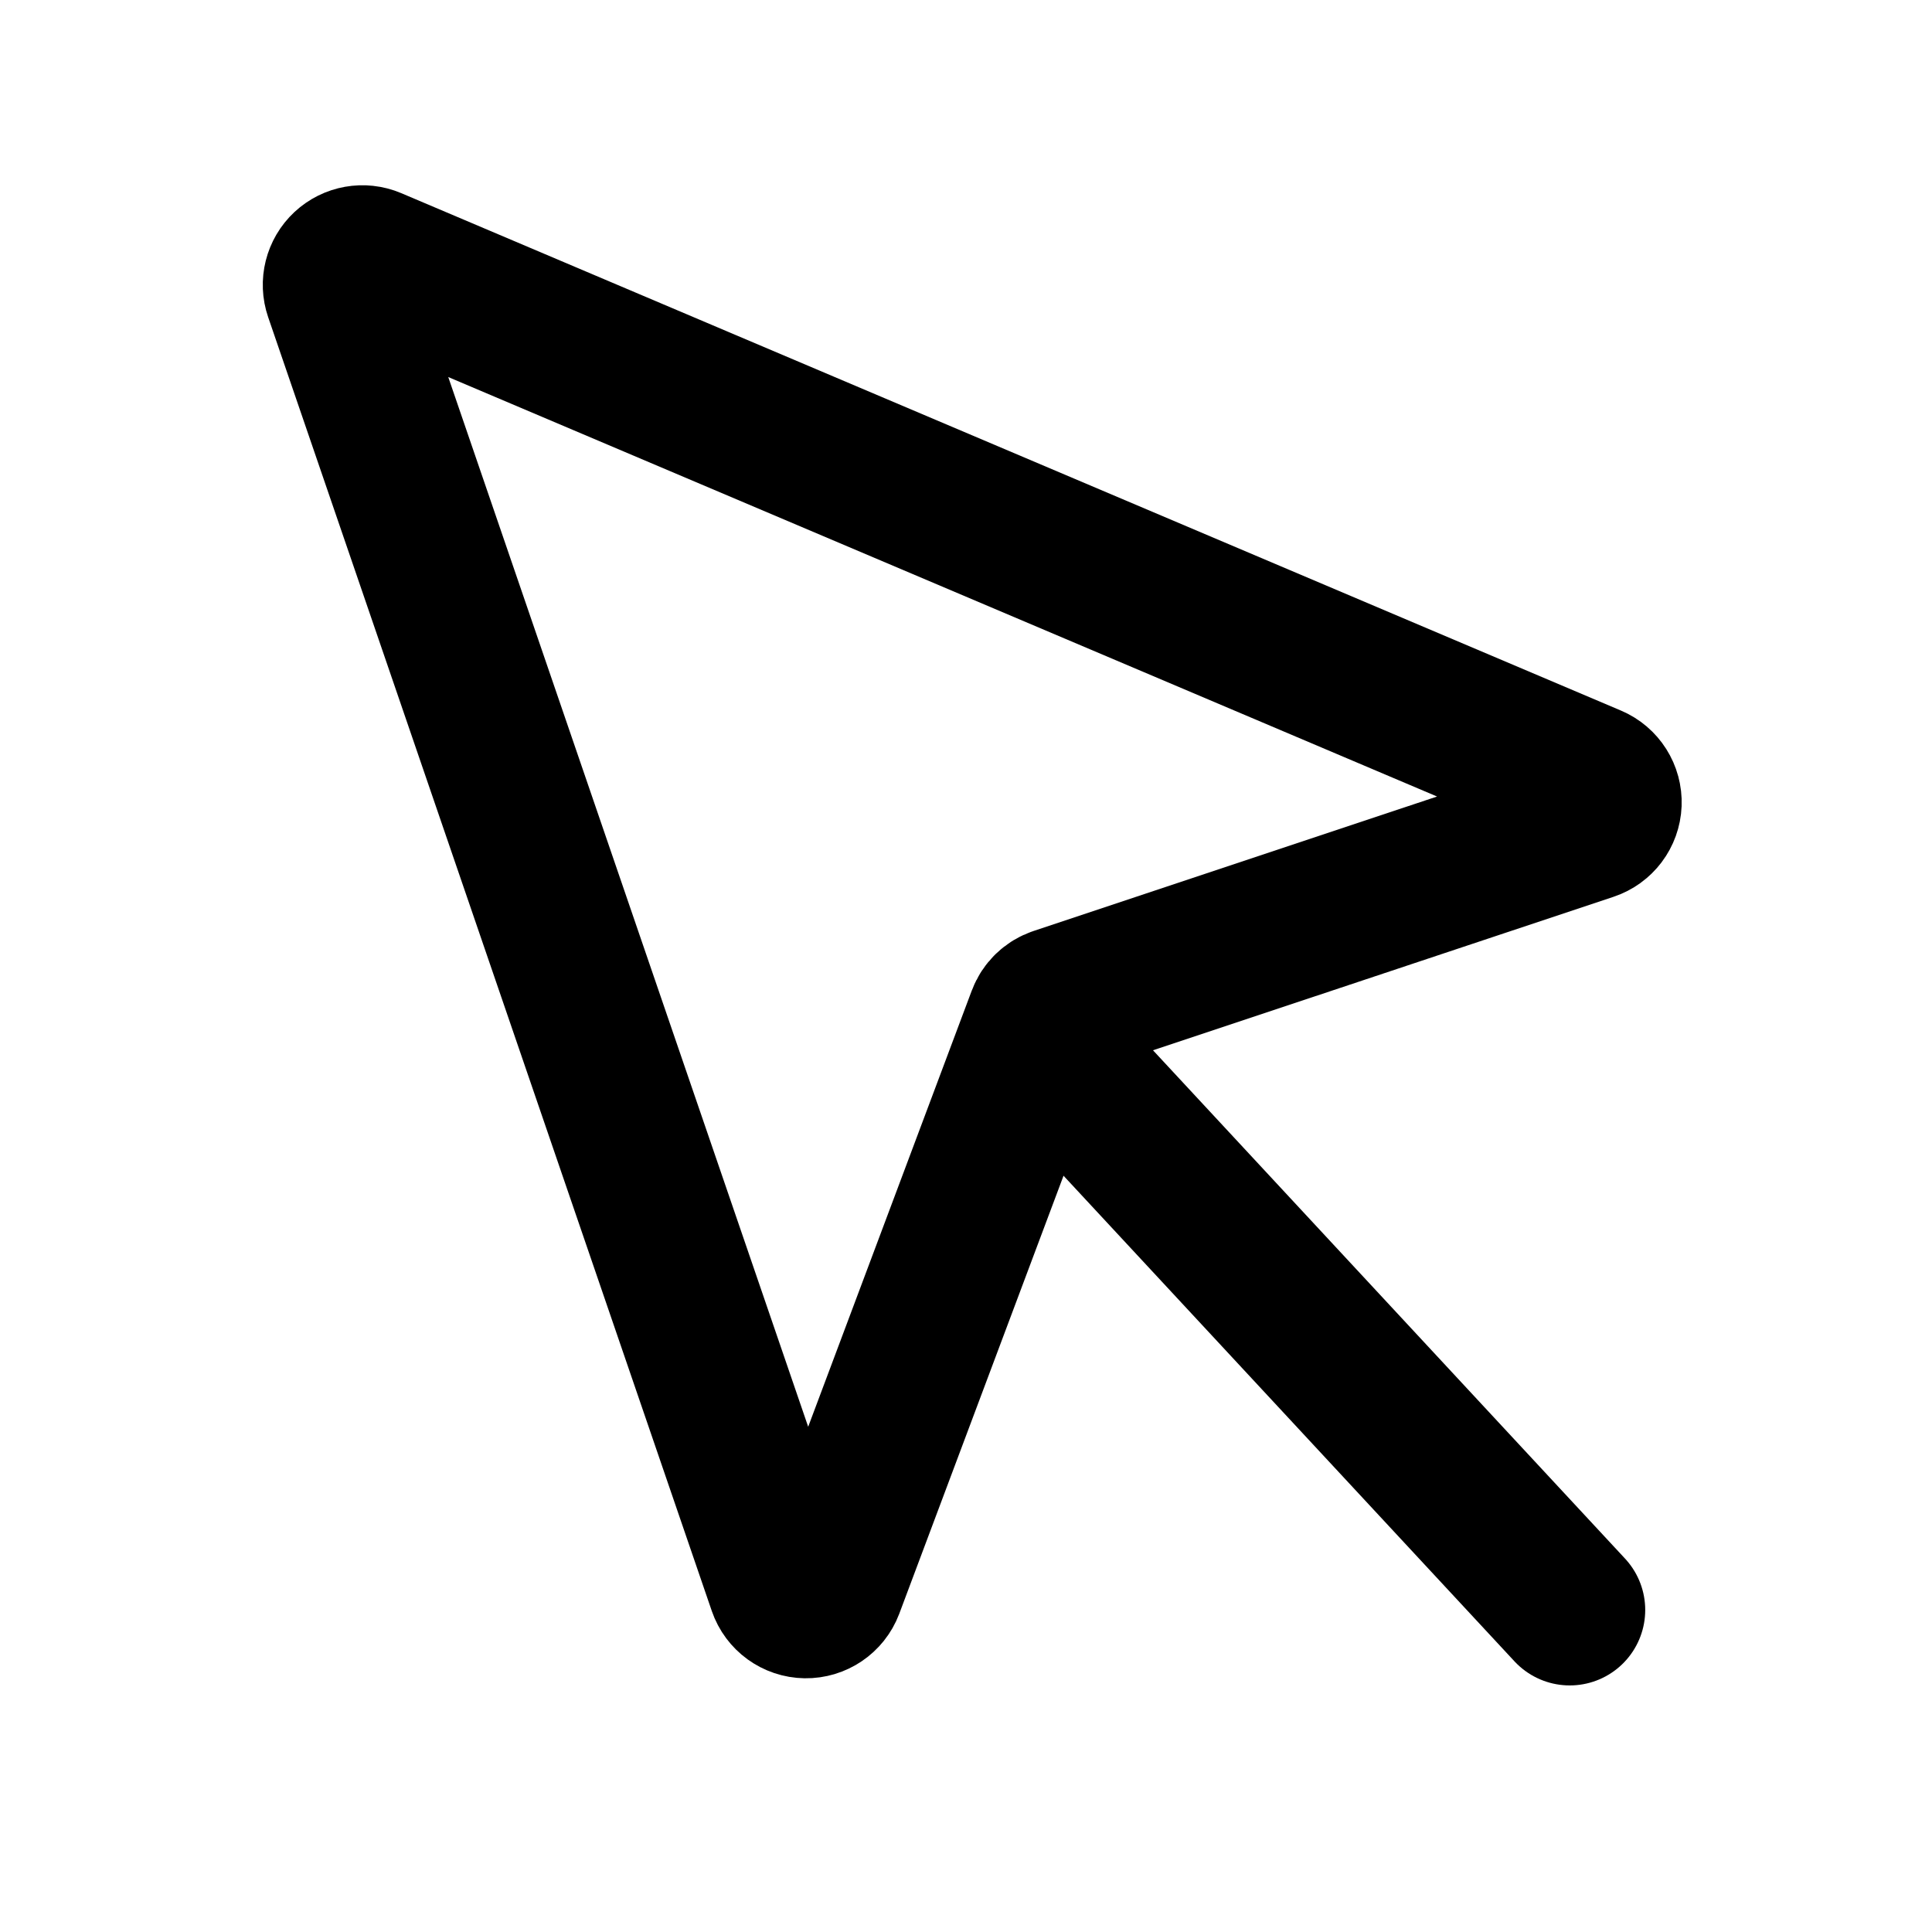
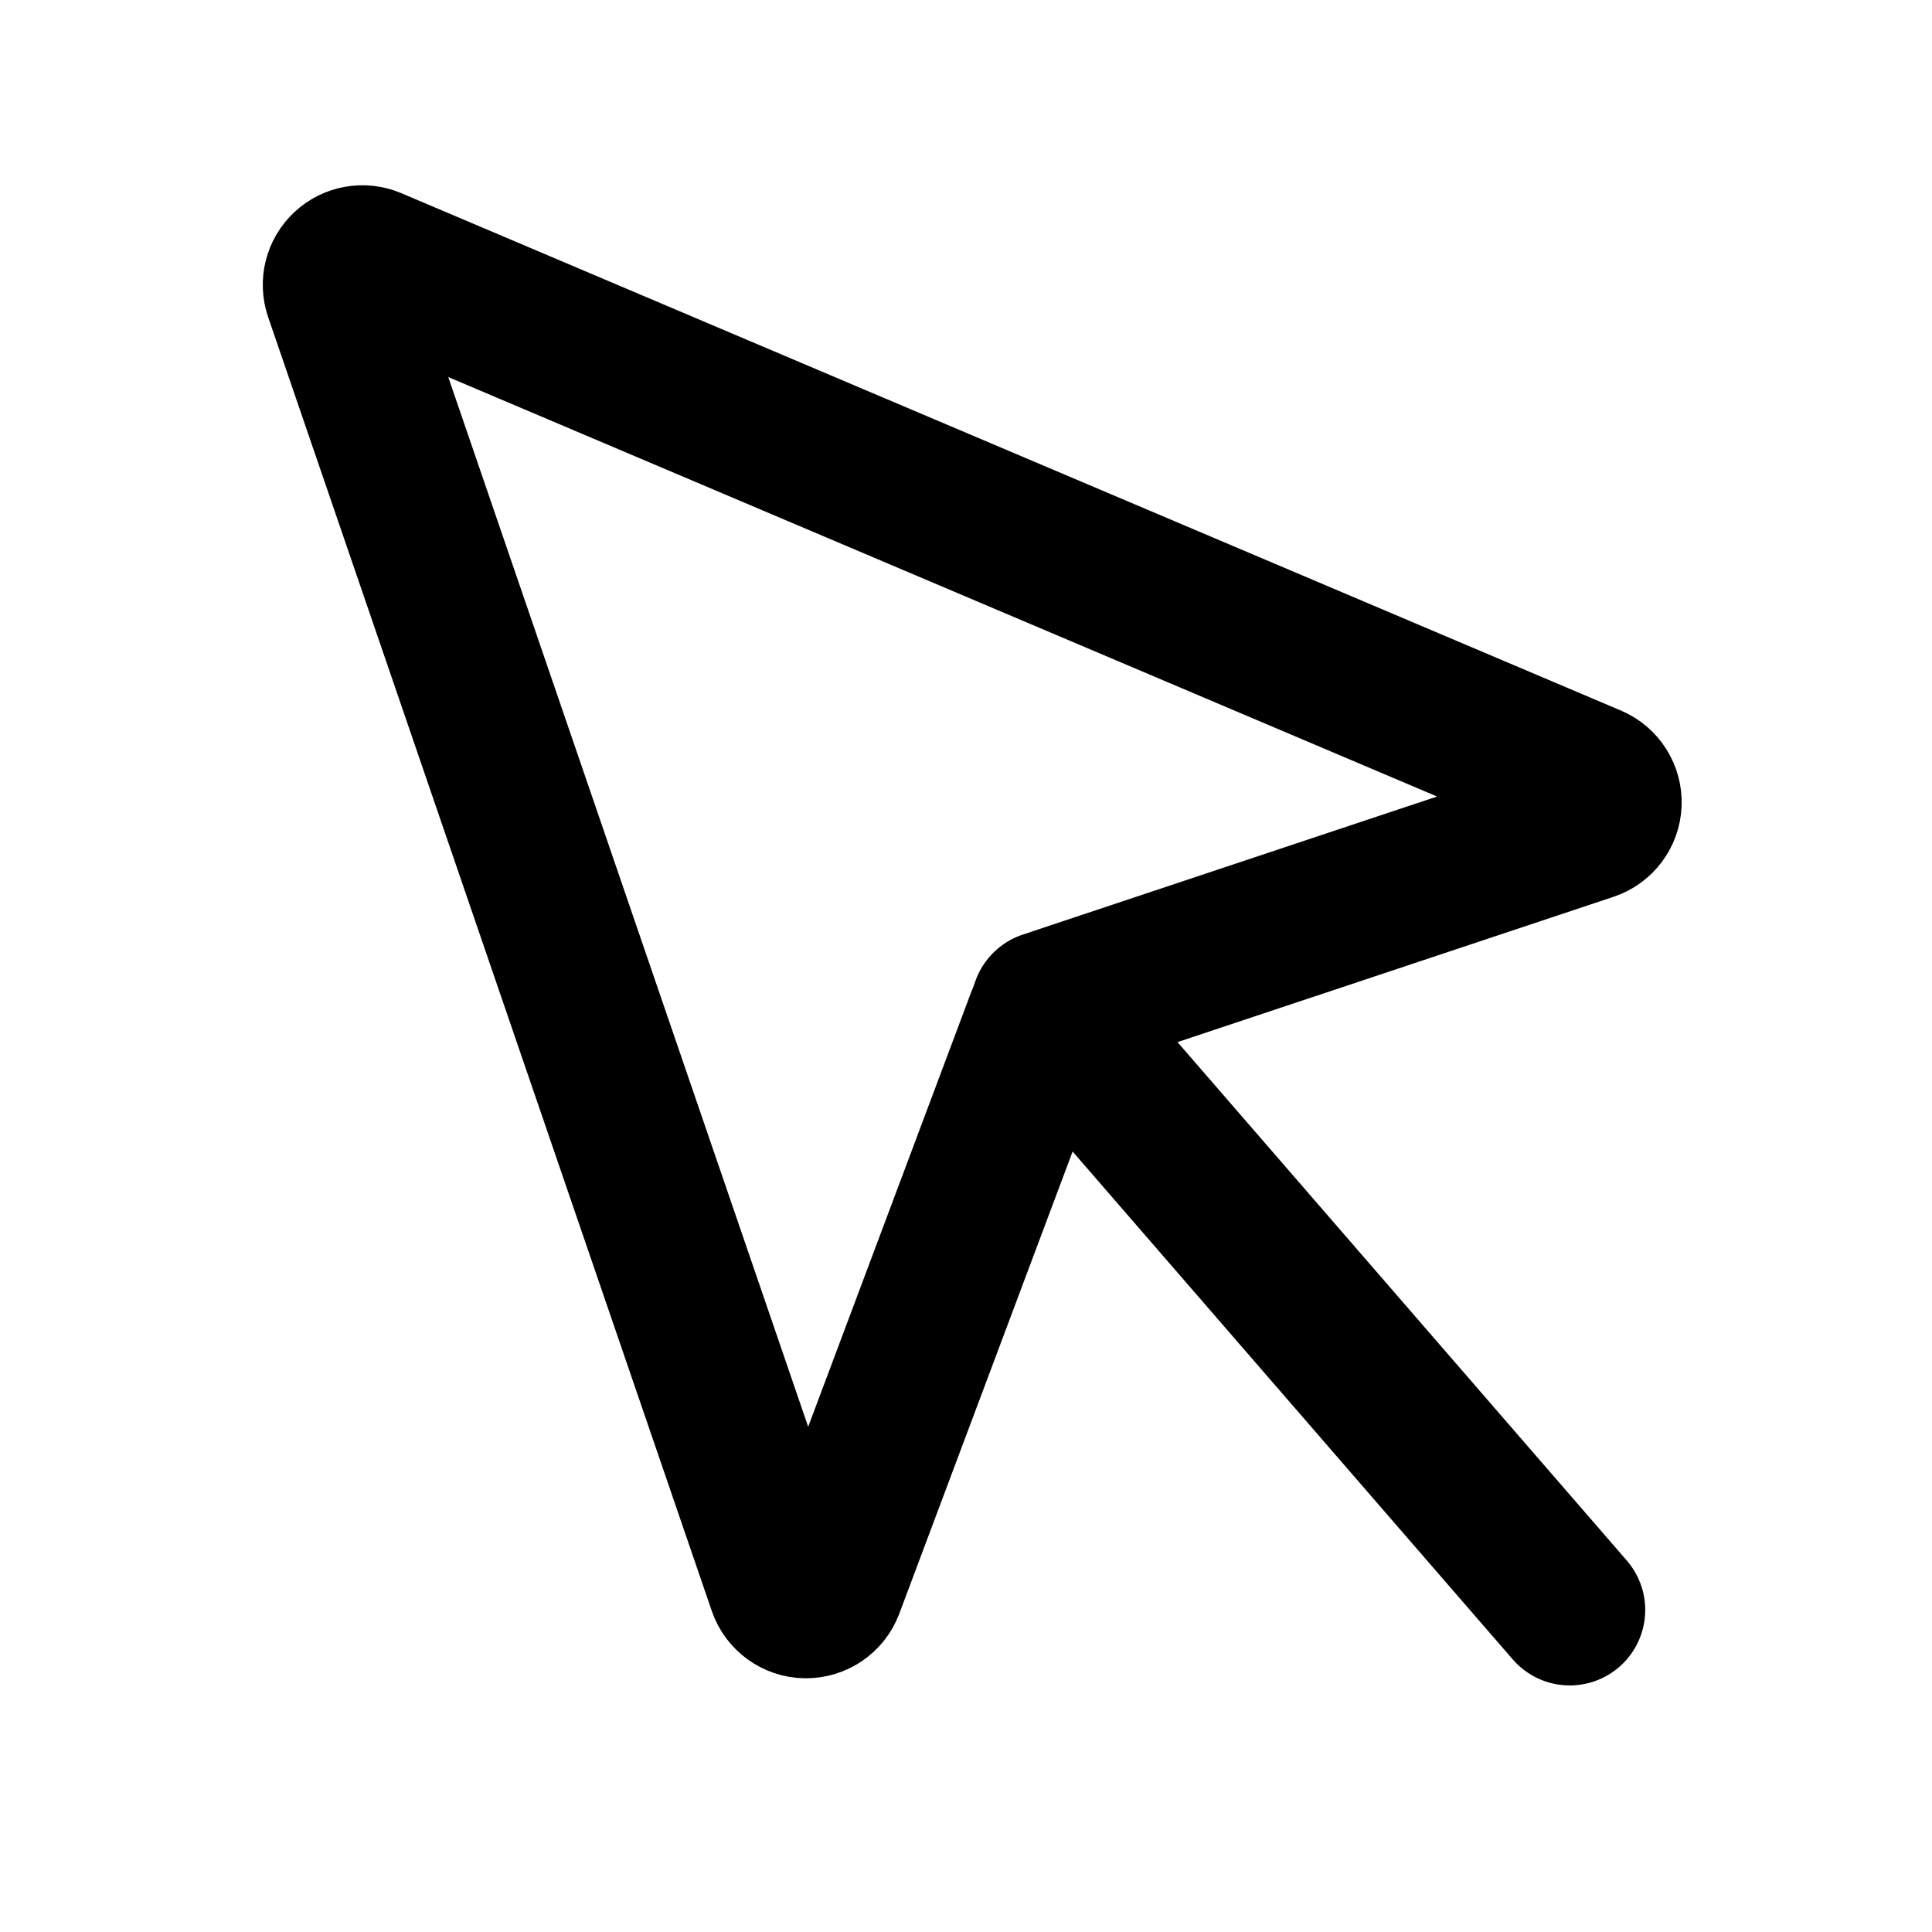
<svg xmlns="http://www.w3.org/2000/svg" width="16" height="16" viewBox="0 0 16 16" fill="none" stroke="currentColor" color="currentColor" stroke-width="1.25" stroke-linecap="round" stroke-linejoin="round" stroke-miterlimit="3" focusable="false" aria-hidden="true">
  <path d="M3.079 2.175L13.18 6.46A0.2 0.2 0 0 1 13.165 6.834L8.757 8.303A0.2 0.2 0 0 0 8.633 8.423L6.862 13.145A0.2 0.2 0 0 1 6.486 13.139L2.812 2.424A0.2 0.2 0 0 1 3.079 2.175Z" />
-   <path d="M8.667 8.667L13 13.333" />
+   <path d="M8.667 8.333L13 13.333" />
</svg>
